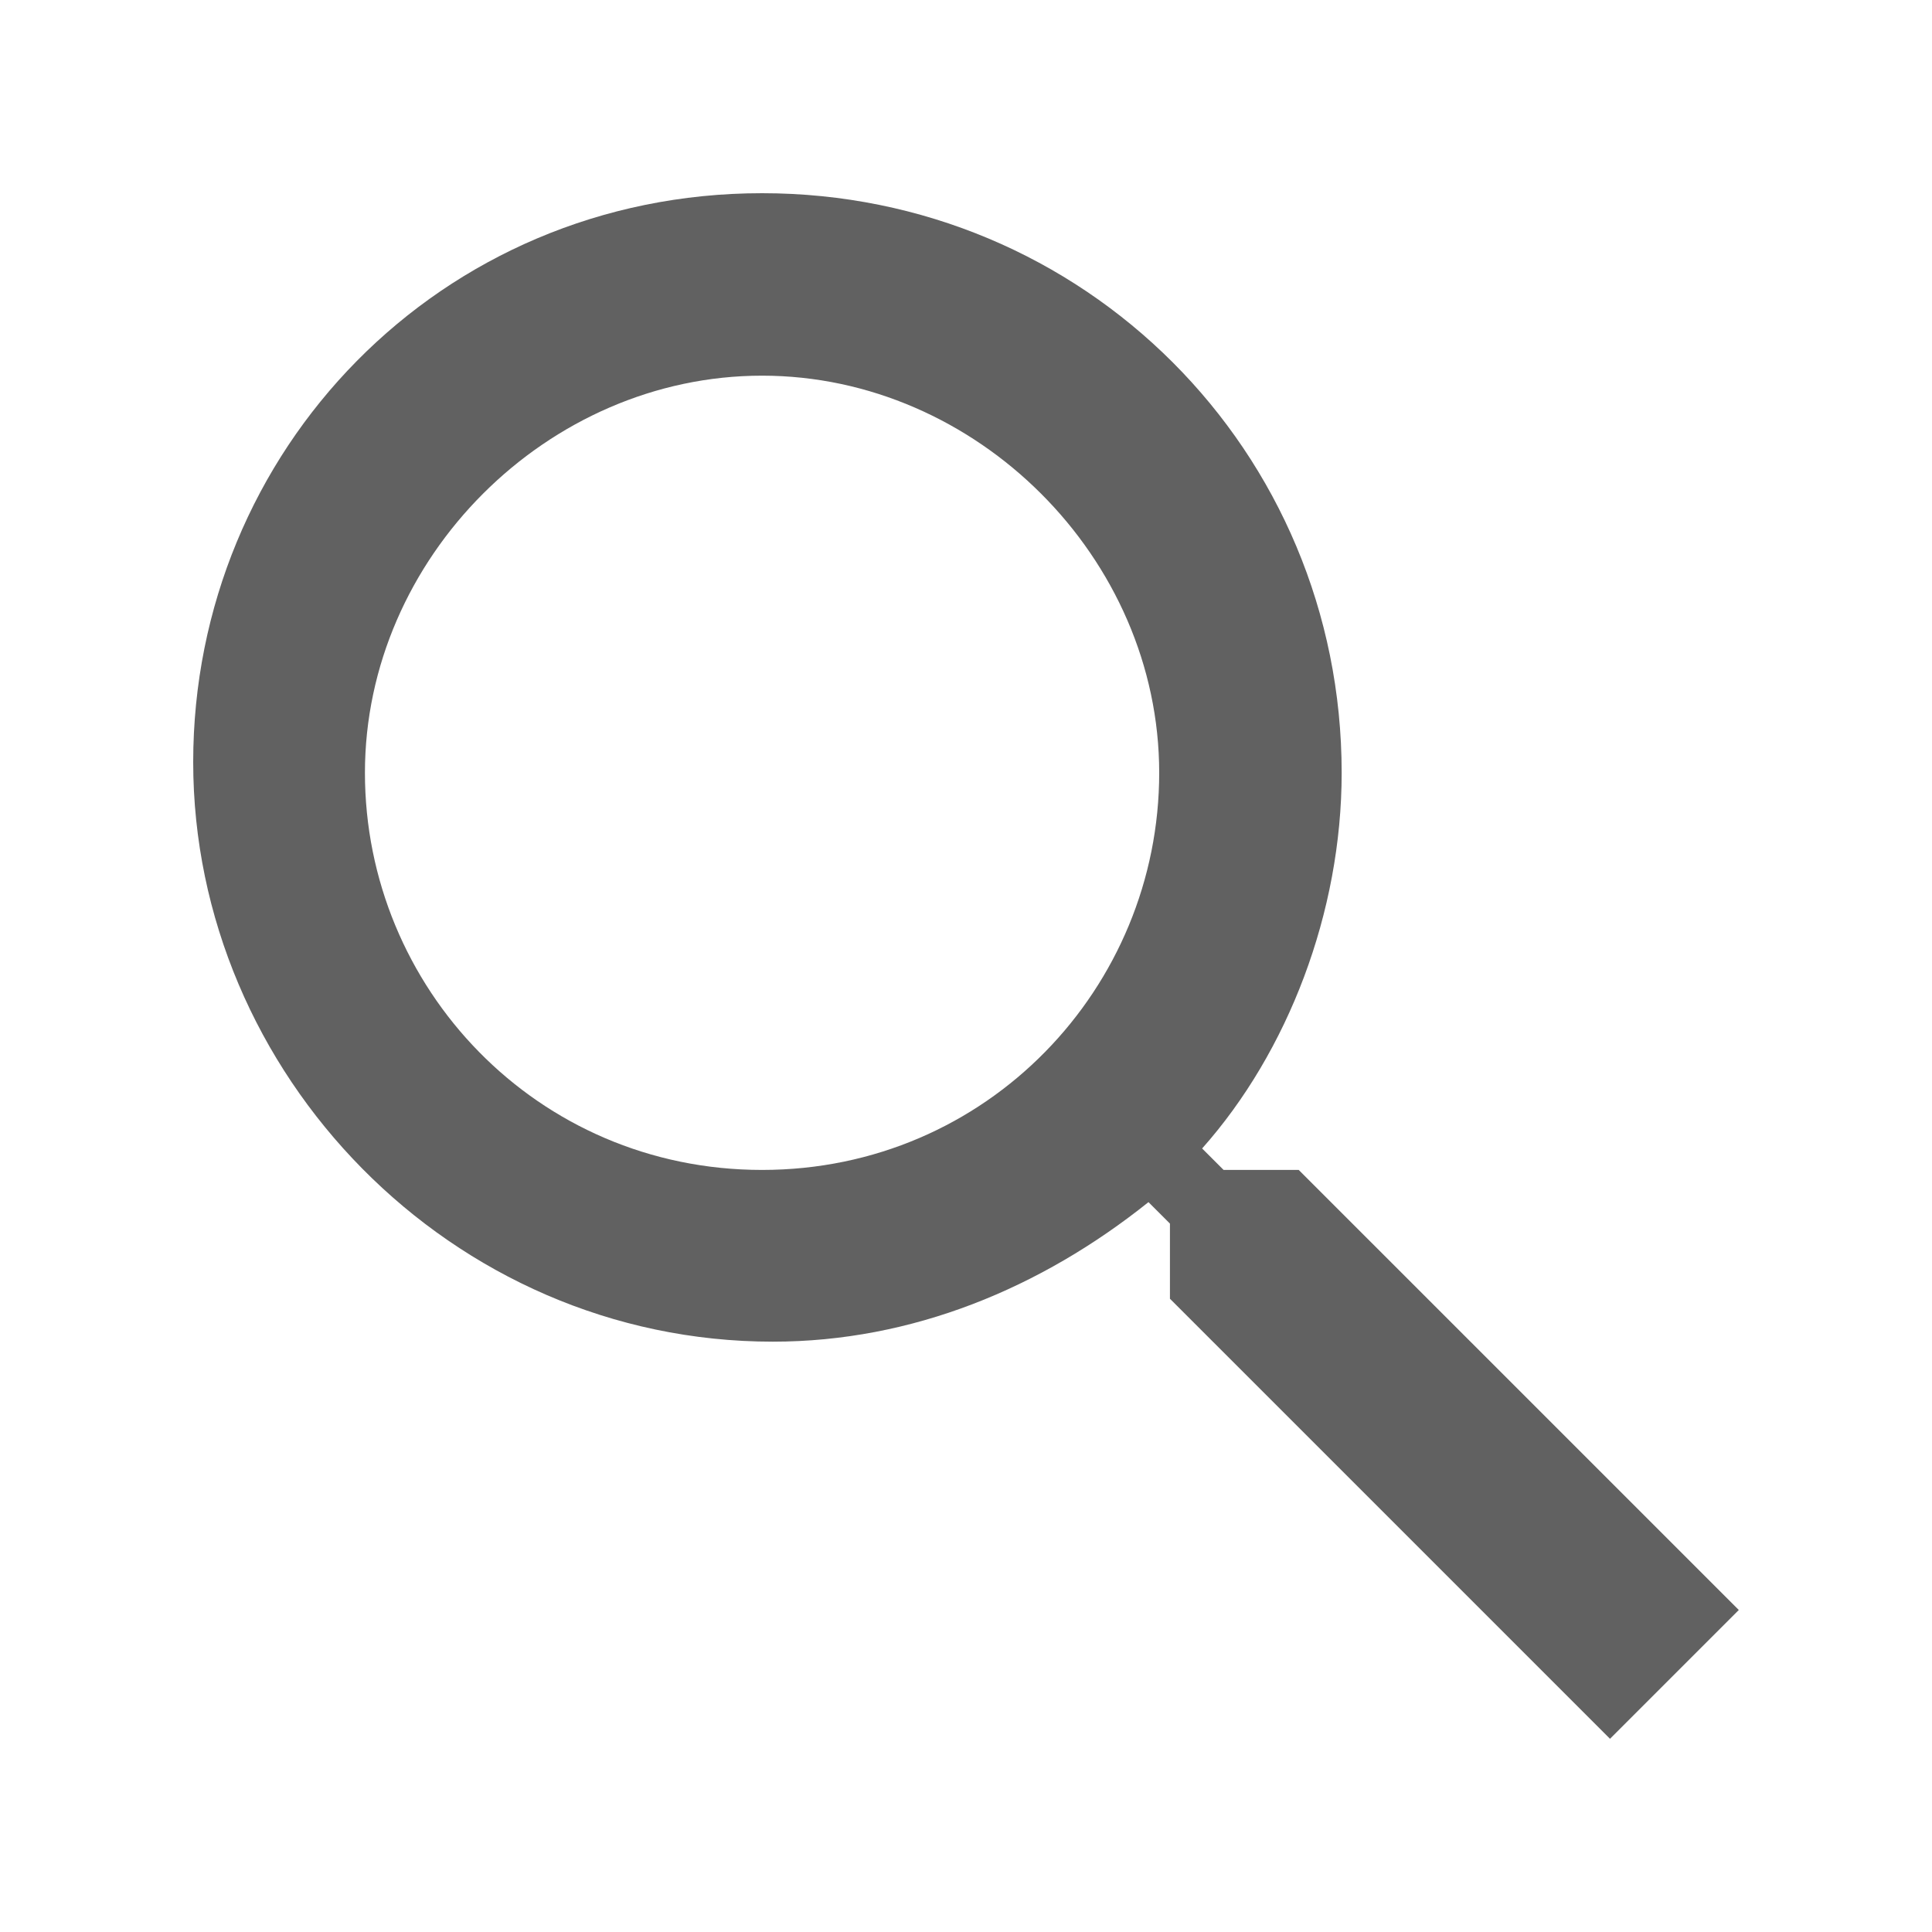
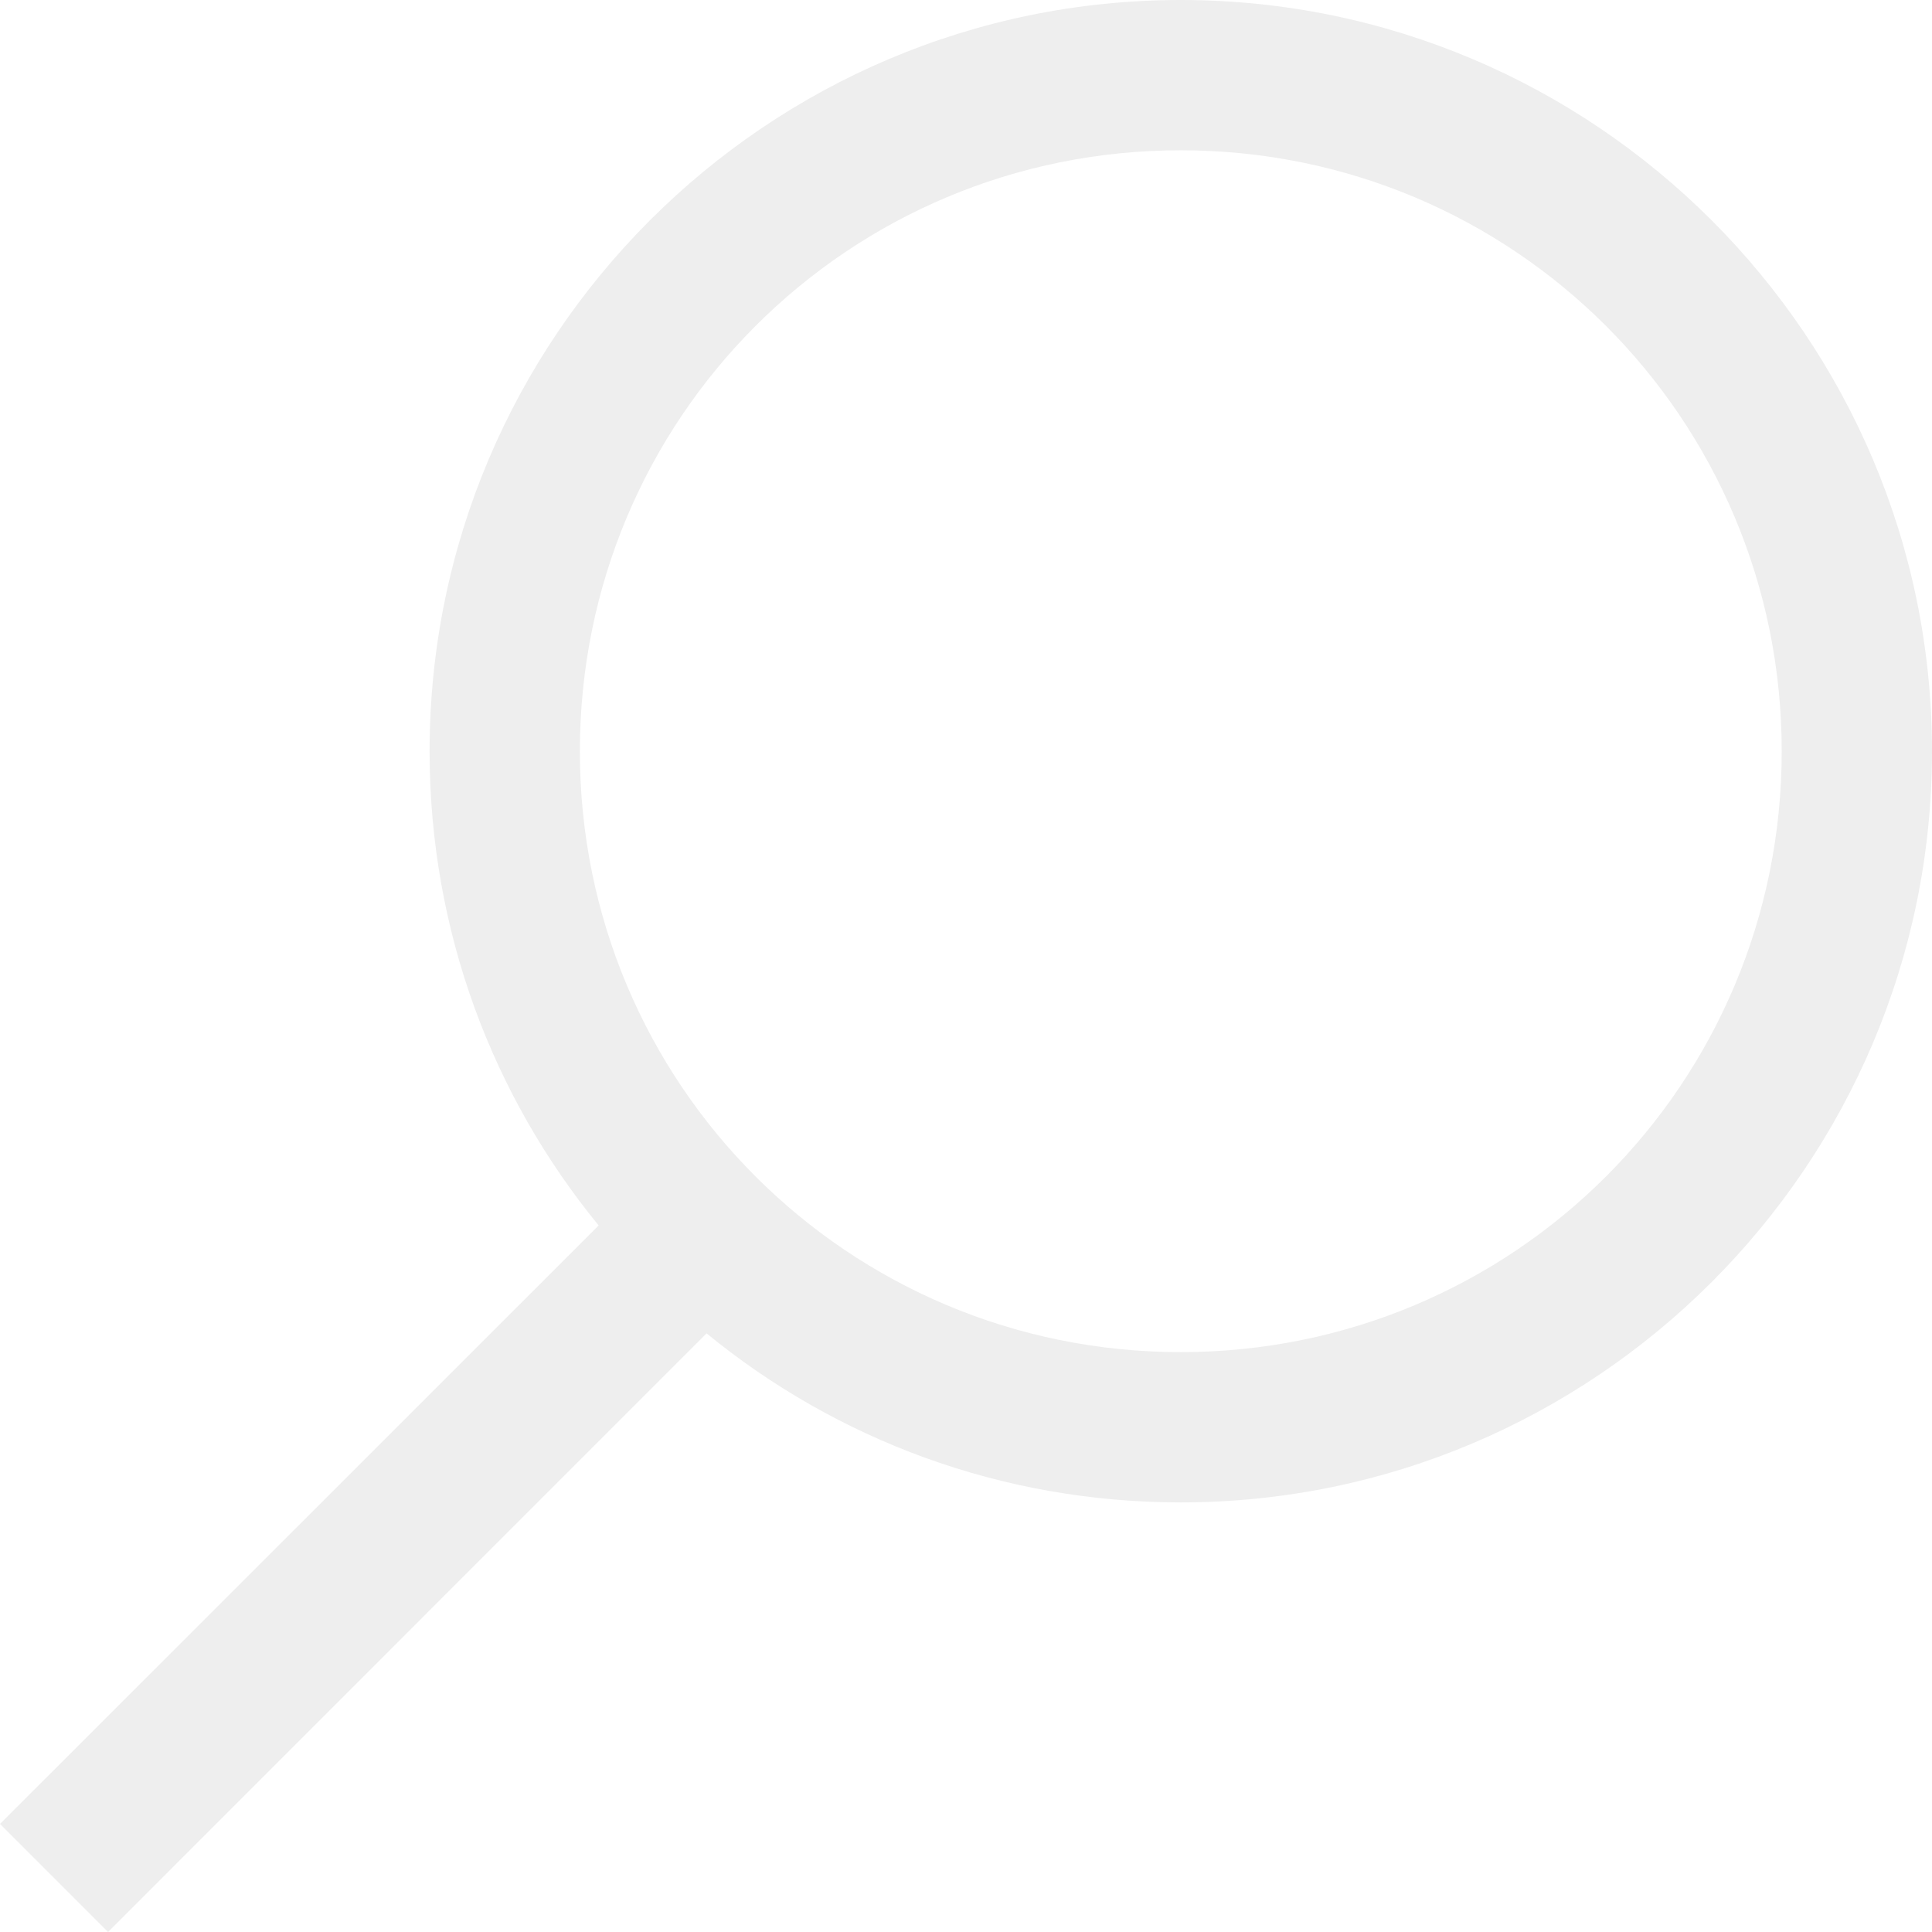
- <svg xmlns="http://www.w3.org/2000/svg" width="16" viewBox="0 0 18 18">
-   <path fill="#616161" d="M12.1 10.9h-.7l-.2-.2c.8-.9 1.3-2.2 1.3-3.5 0-3-2.4-5.4-5.4-5.4S1.8 4.2 1.8 7.1s2.4 5.4 5.4 5.4c1.3 0 2.5-.5 3.5-1.3l.2.2v.7l4.1 4.1 1.2-1.2zm-5 0c-2.1 0-3.7-1.7-3.7-3.7s1.7-3.7 3.7-3.7 3.7 1.7 3.7 3.7-1.6 3.7-3.7 3.7" class="jp-icon3" />
+ <svg xmlns="http://www.w3.org/2000/svg" width="14" height="14" viewBox="0 0 14 14" fill="none">
+   <path d="M8.556 0C5.556 0 3.113 2.443 3.113 5.444C3.113 6.747 3.57 7.942 4.338 8.88L0 13.217L0.783 14L5.12 9.662C6.058 10.43 7.253 10.887 8.556 10.887C11.557 10.887 14 8.444 14 5.444C14 2.443 11.557 0 8.556 0ZM8.556 1.089C10.968 1.089 12.911 3.032 12.911 5.444C12.911 7.855 10.968 9.798 8.556 9.798C6.145 9.798 4.202 7.855 4.202 5.444C4.202 3.032 6.145 1.089 8.556 1.089Z" fill="#EEEEEE" />
</svg>
